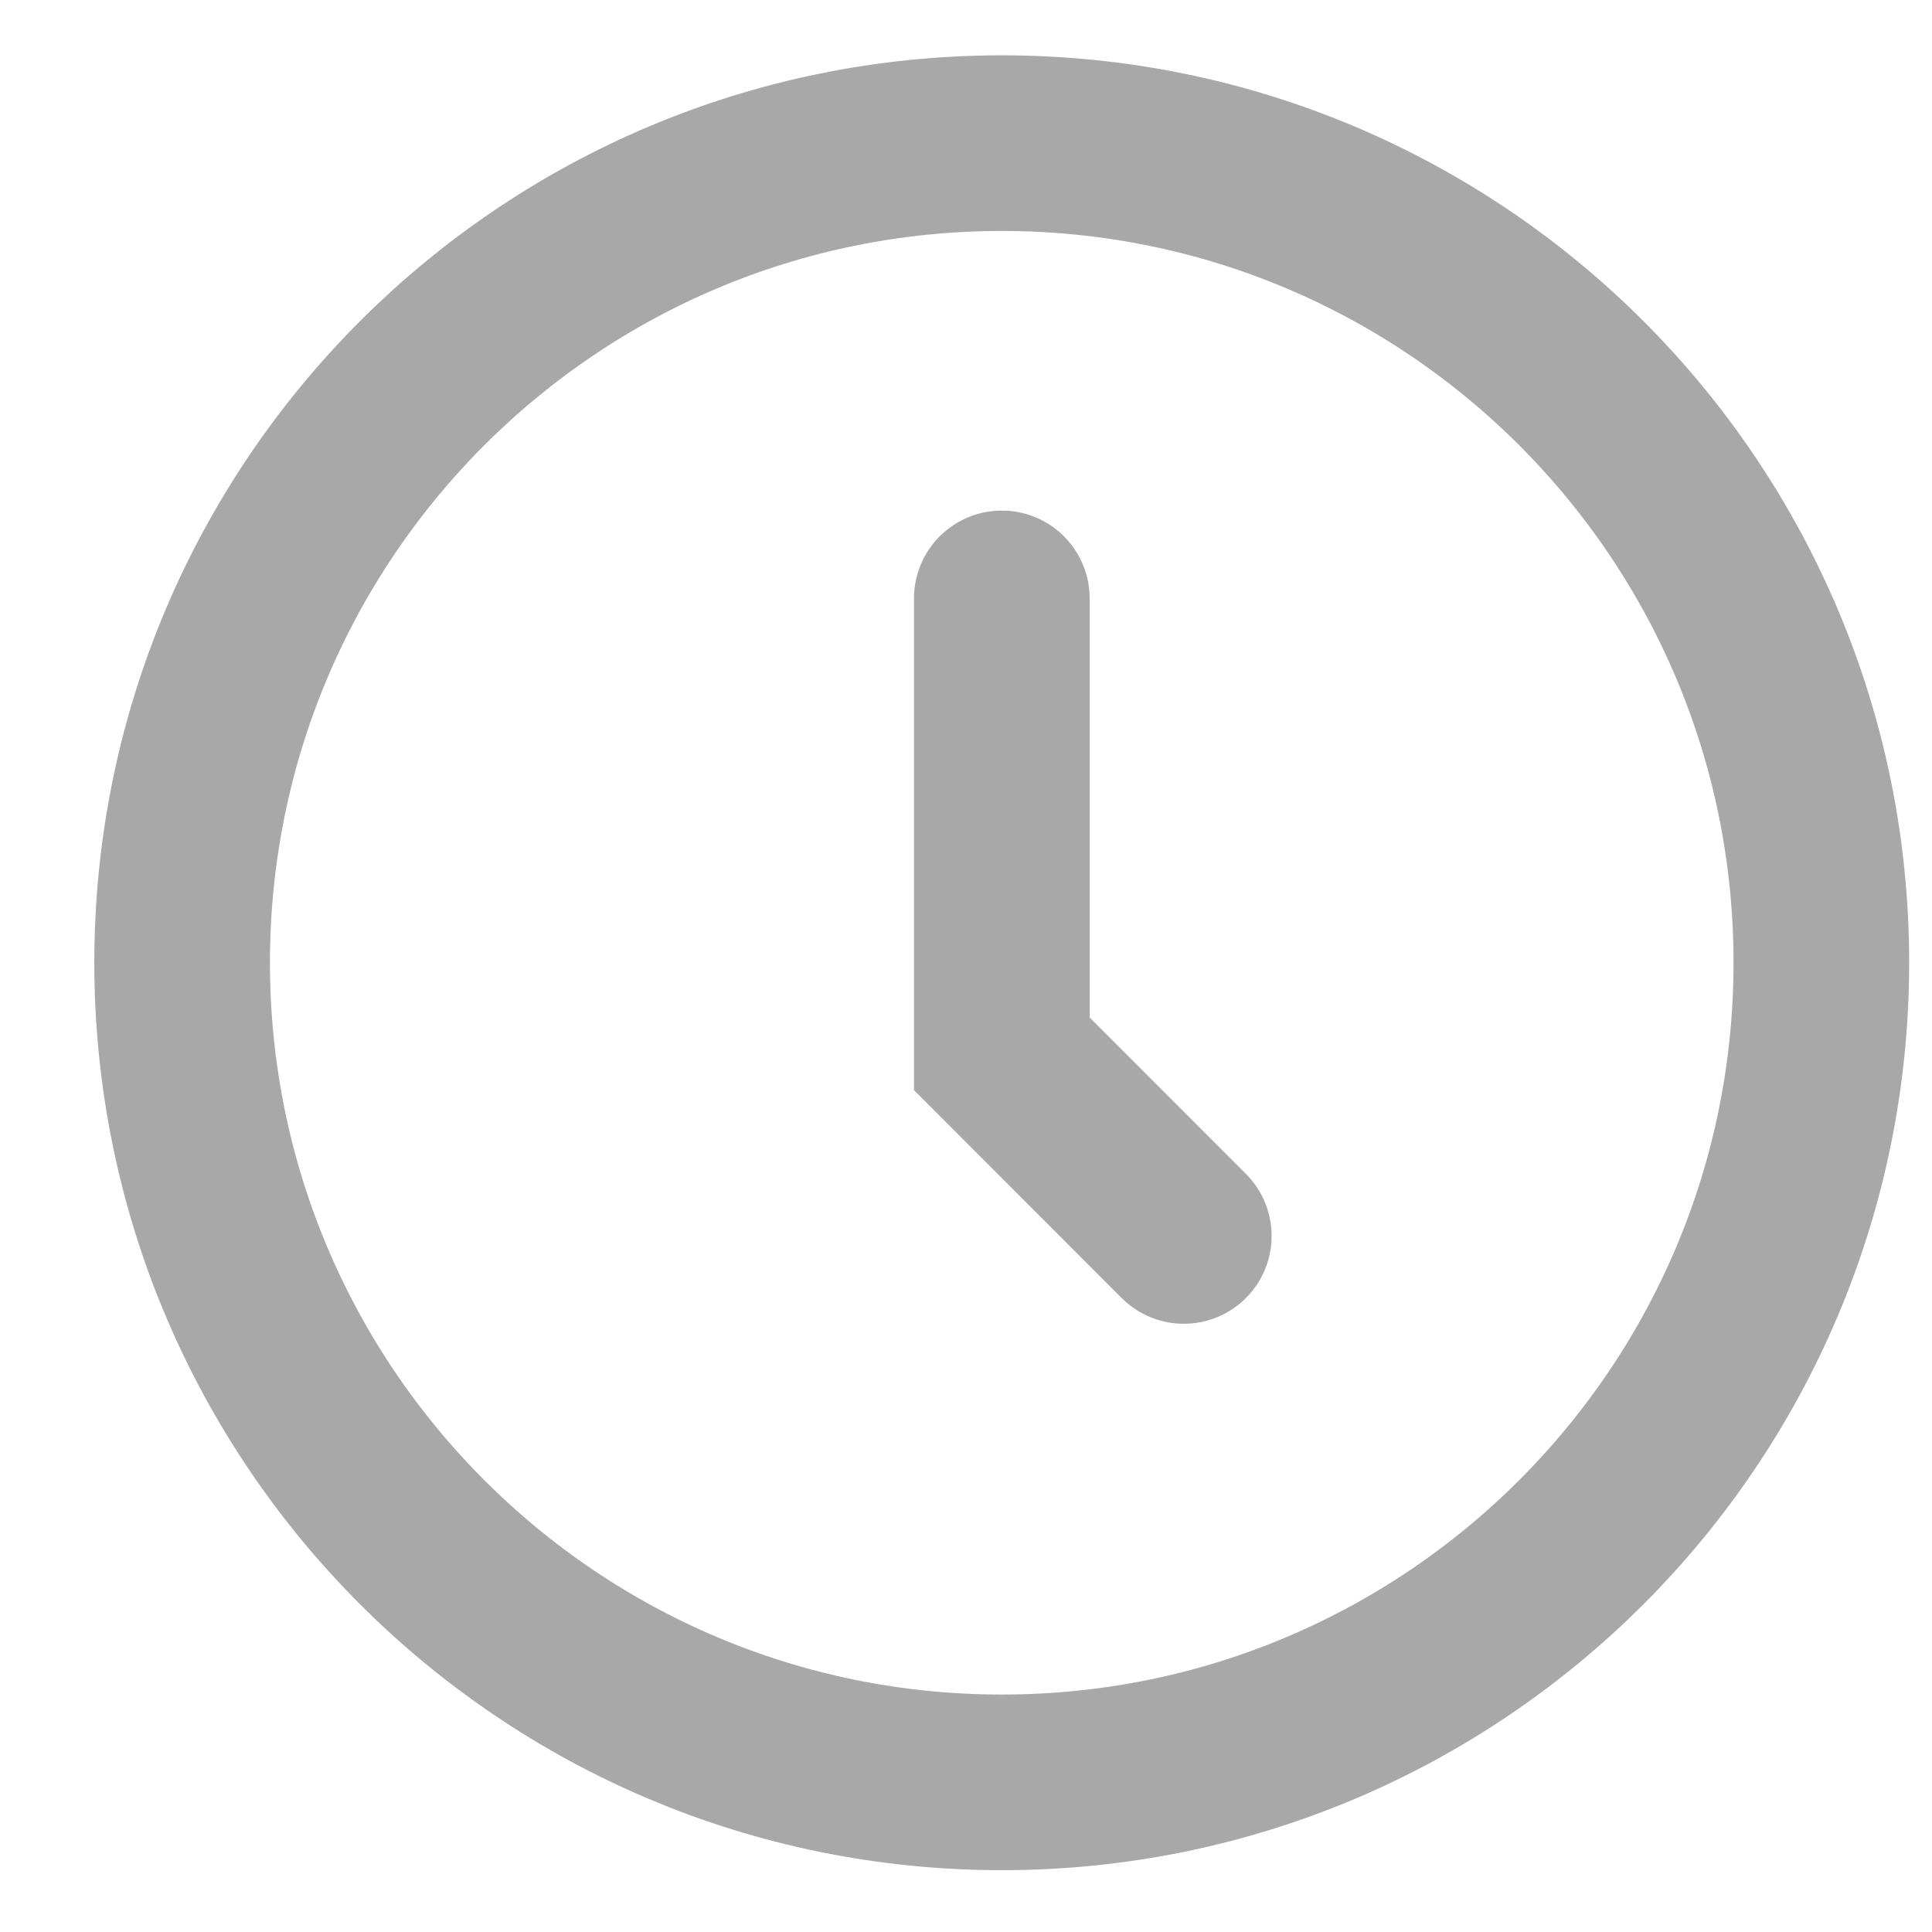
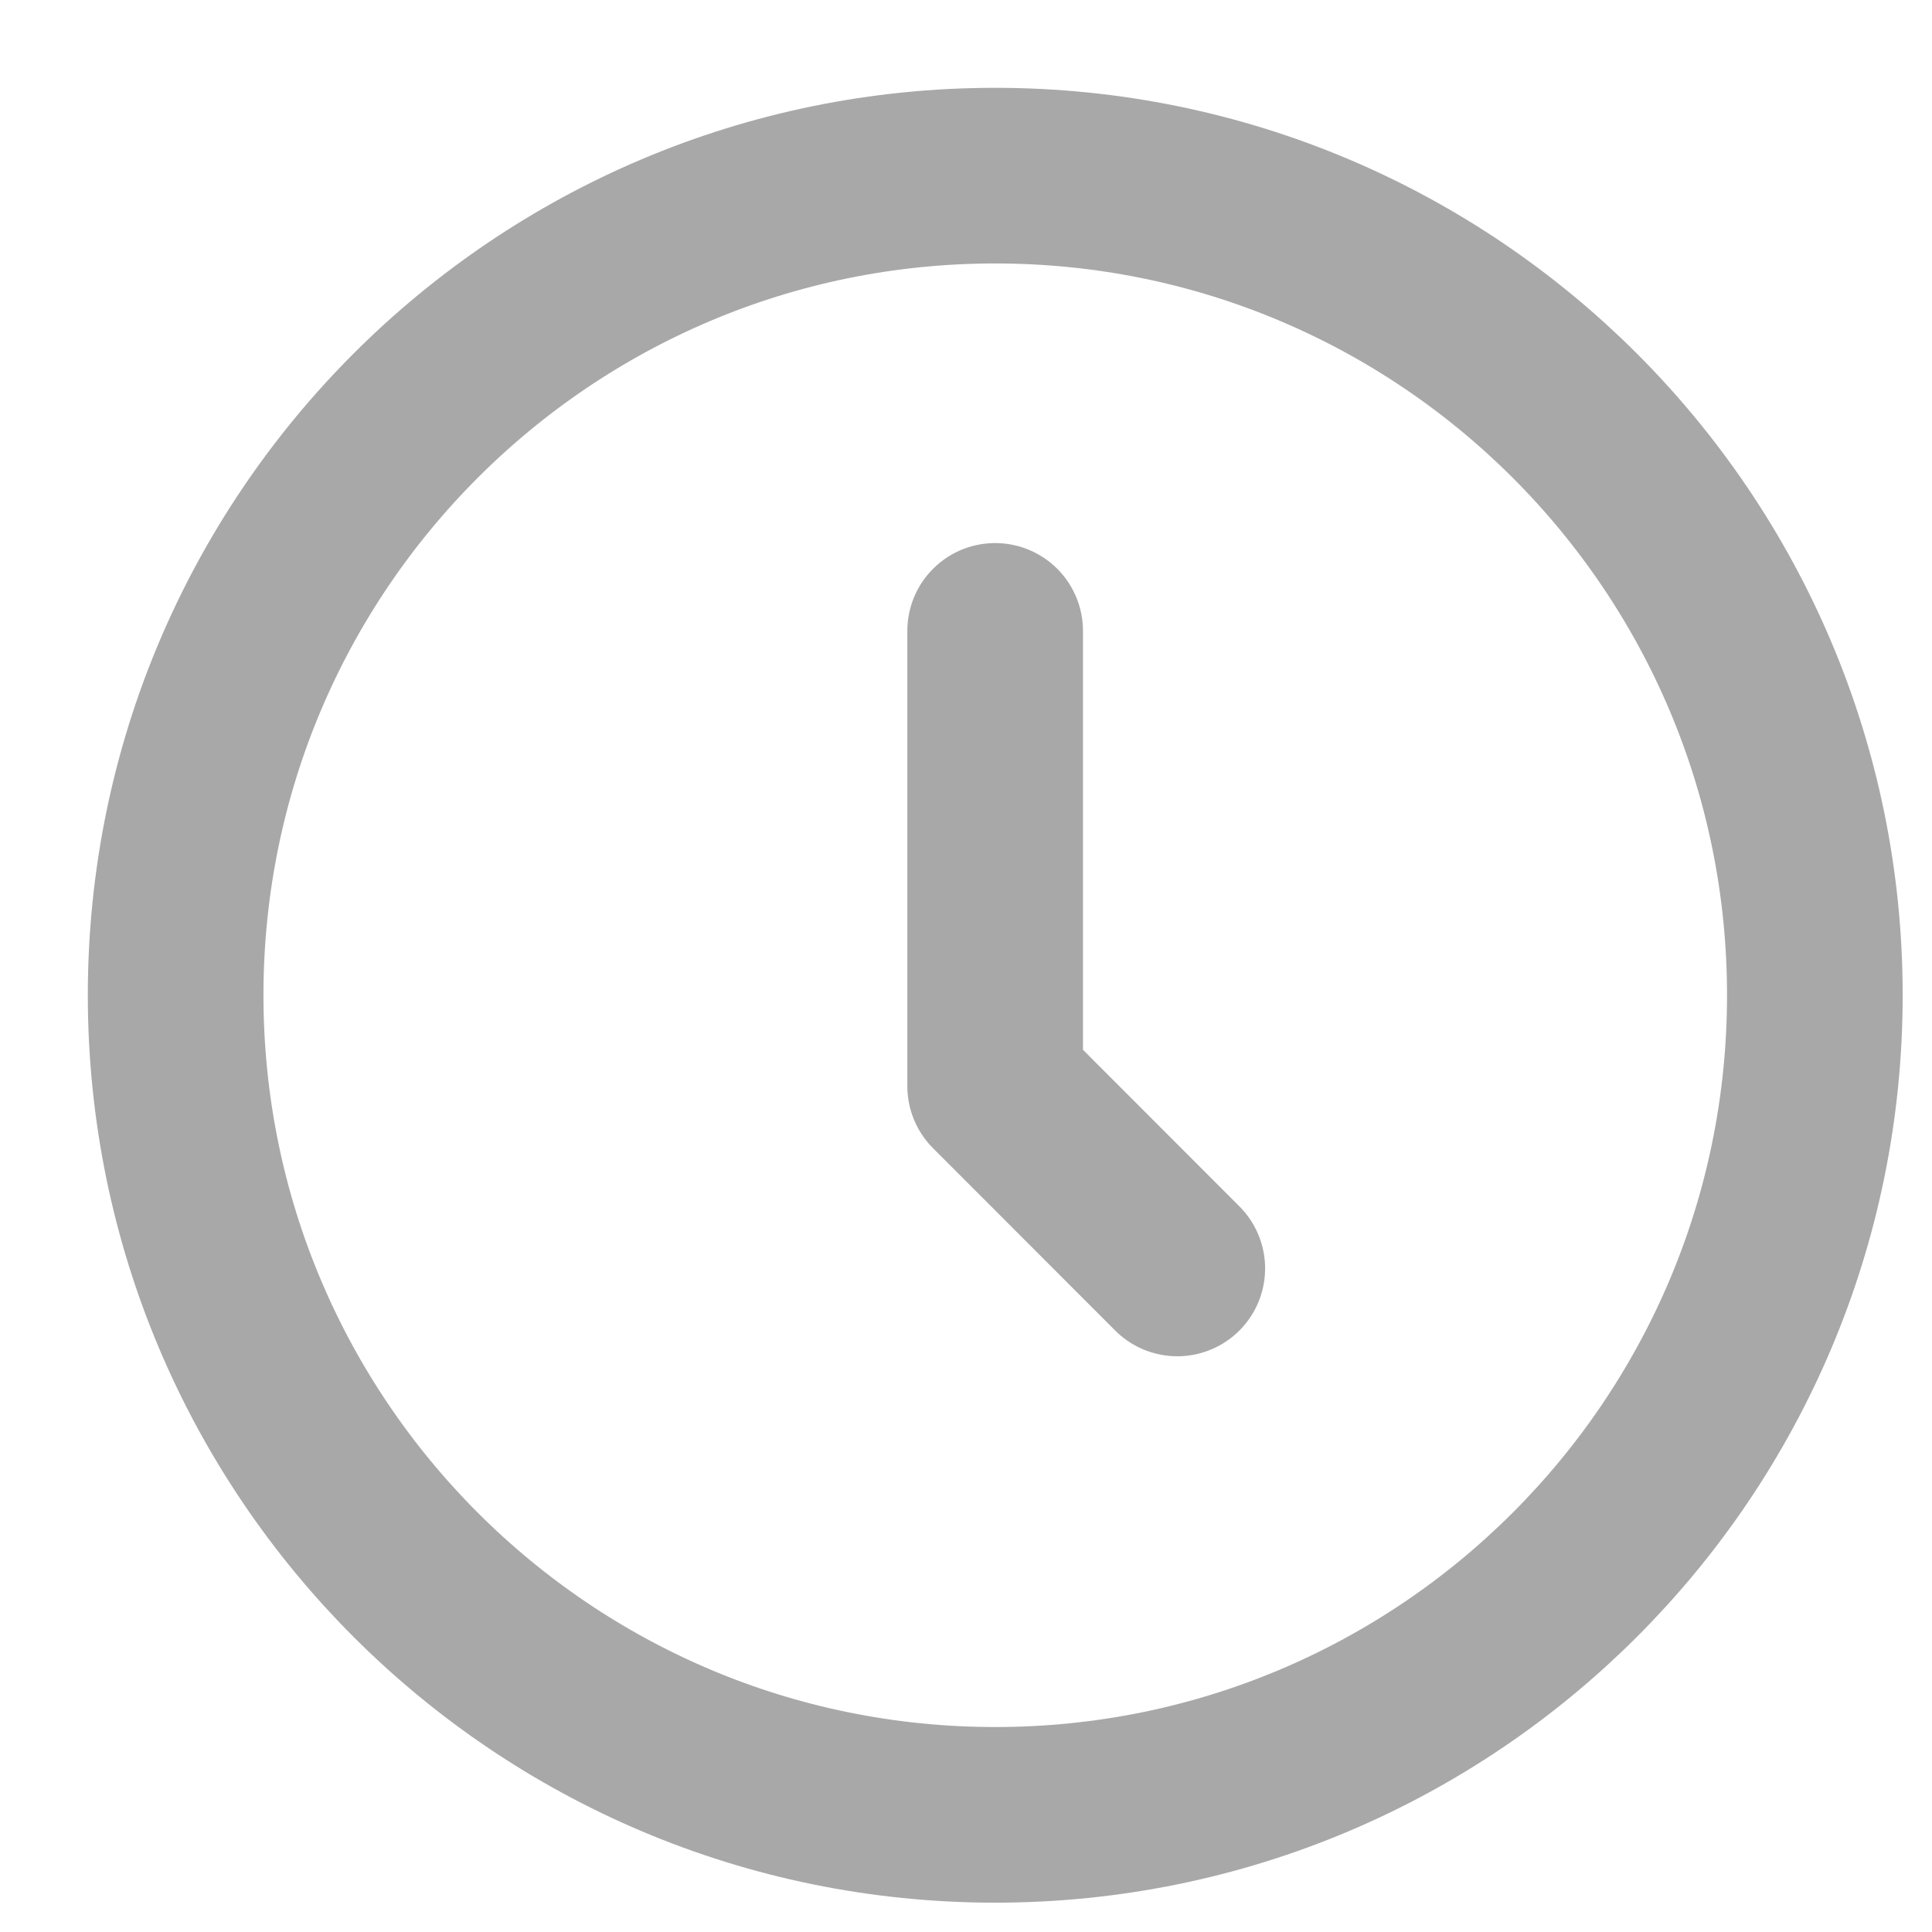
<svg xmlns="http://www.w3.org/2000/svg" width="11" height="11" viewBox="0 0 11 11" fill="none">
-   <path d="M5.704 3.407V5.999C5.704 5.999 5.704 6 5.704 6L6.74 7.037M10.37 5.481C10.37 8.058 8.281 10.148 5.704 10.148C3.126 10.148 1.037 8.058 1.037 5.481C1.037 2.904 3.126 0.815 5.704 0.815C8.281 0.815 10.37 2.904 10.37 5.481Z" stroke="#A8A8A8" stroke-linecap="round" />
+   <path d="M5.666 3.592V6.184C5.666 6.185 5.667 6.185 5.667 6.185L6.703 7.222M10.333 5.666C10.333 8.244 8.244 10.333 5.666 10.333C3.089 10.333 1 8.244 1 5.666C1 3.089 3.089 1 5.666 1C8.244 1 10.333 3.089 10.333 5.666Z" stroke="#A8A8A8" stroke-linecap="round" />
</svg>
